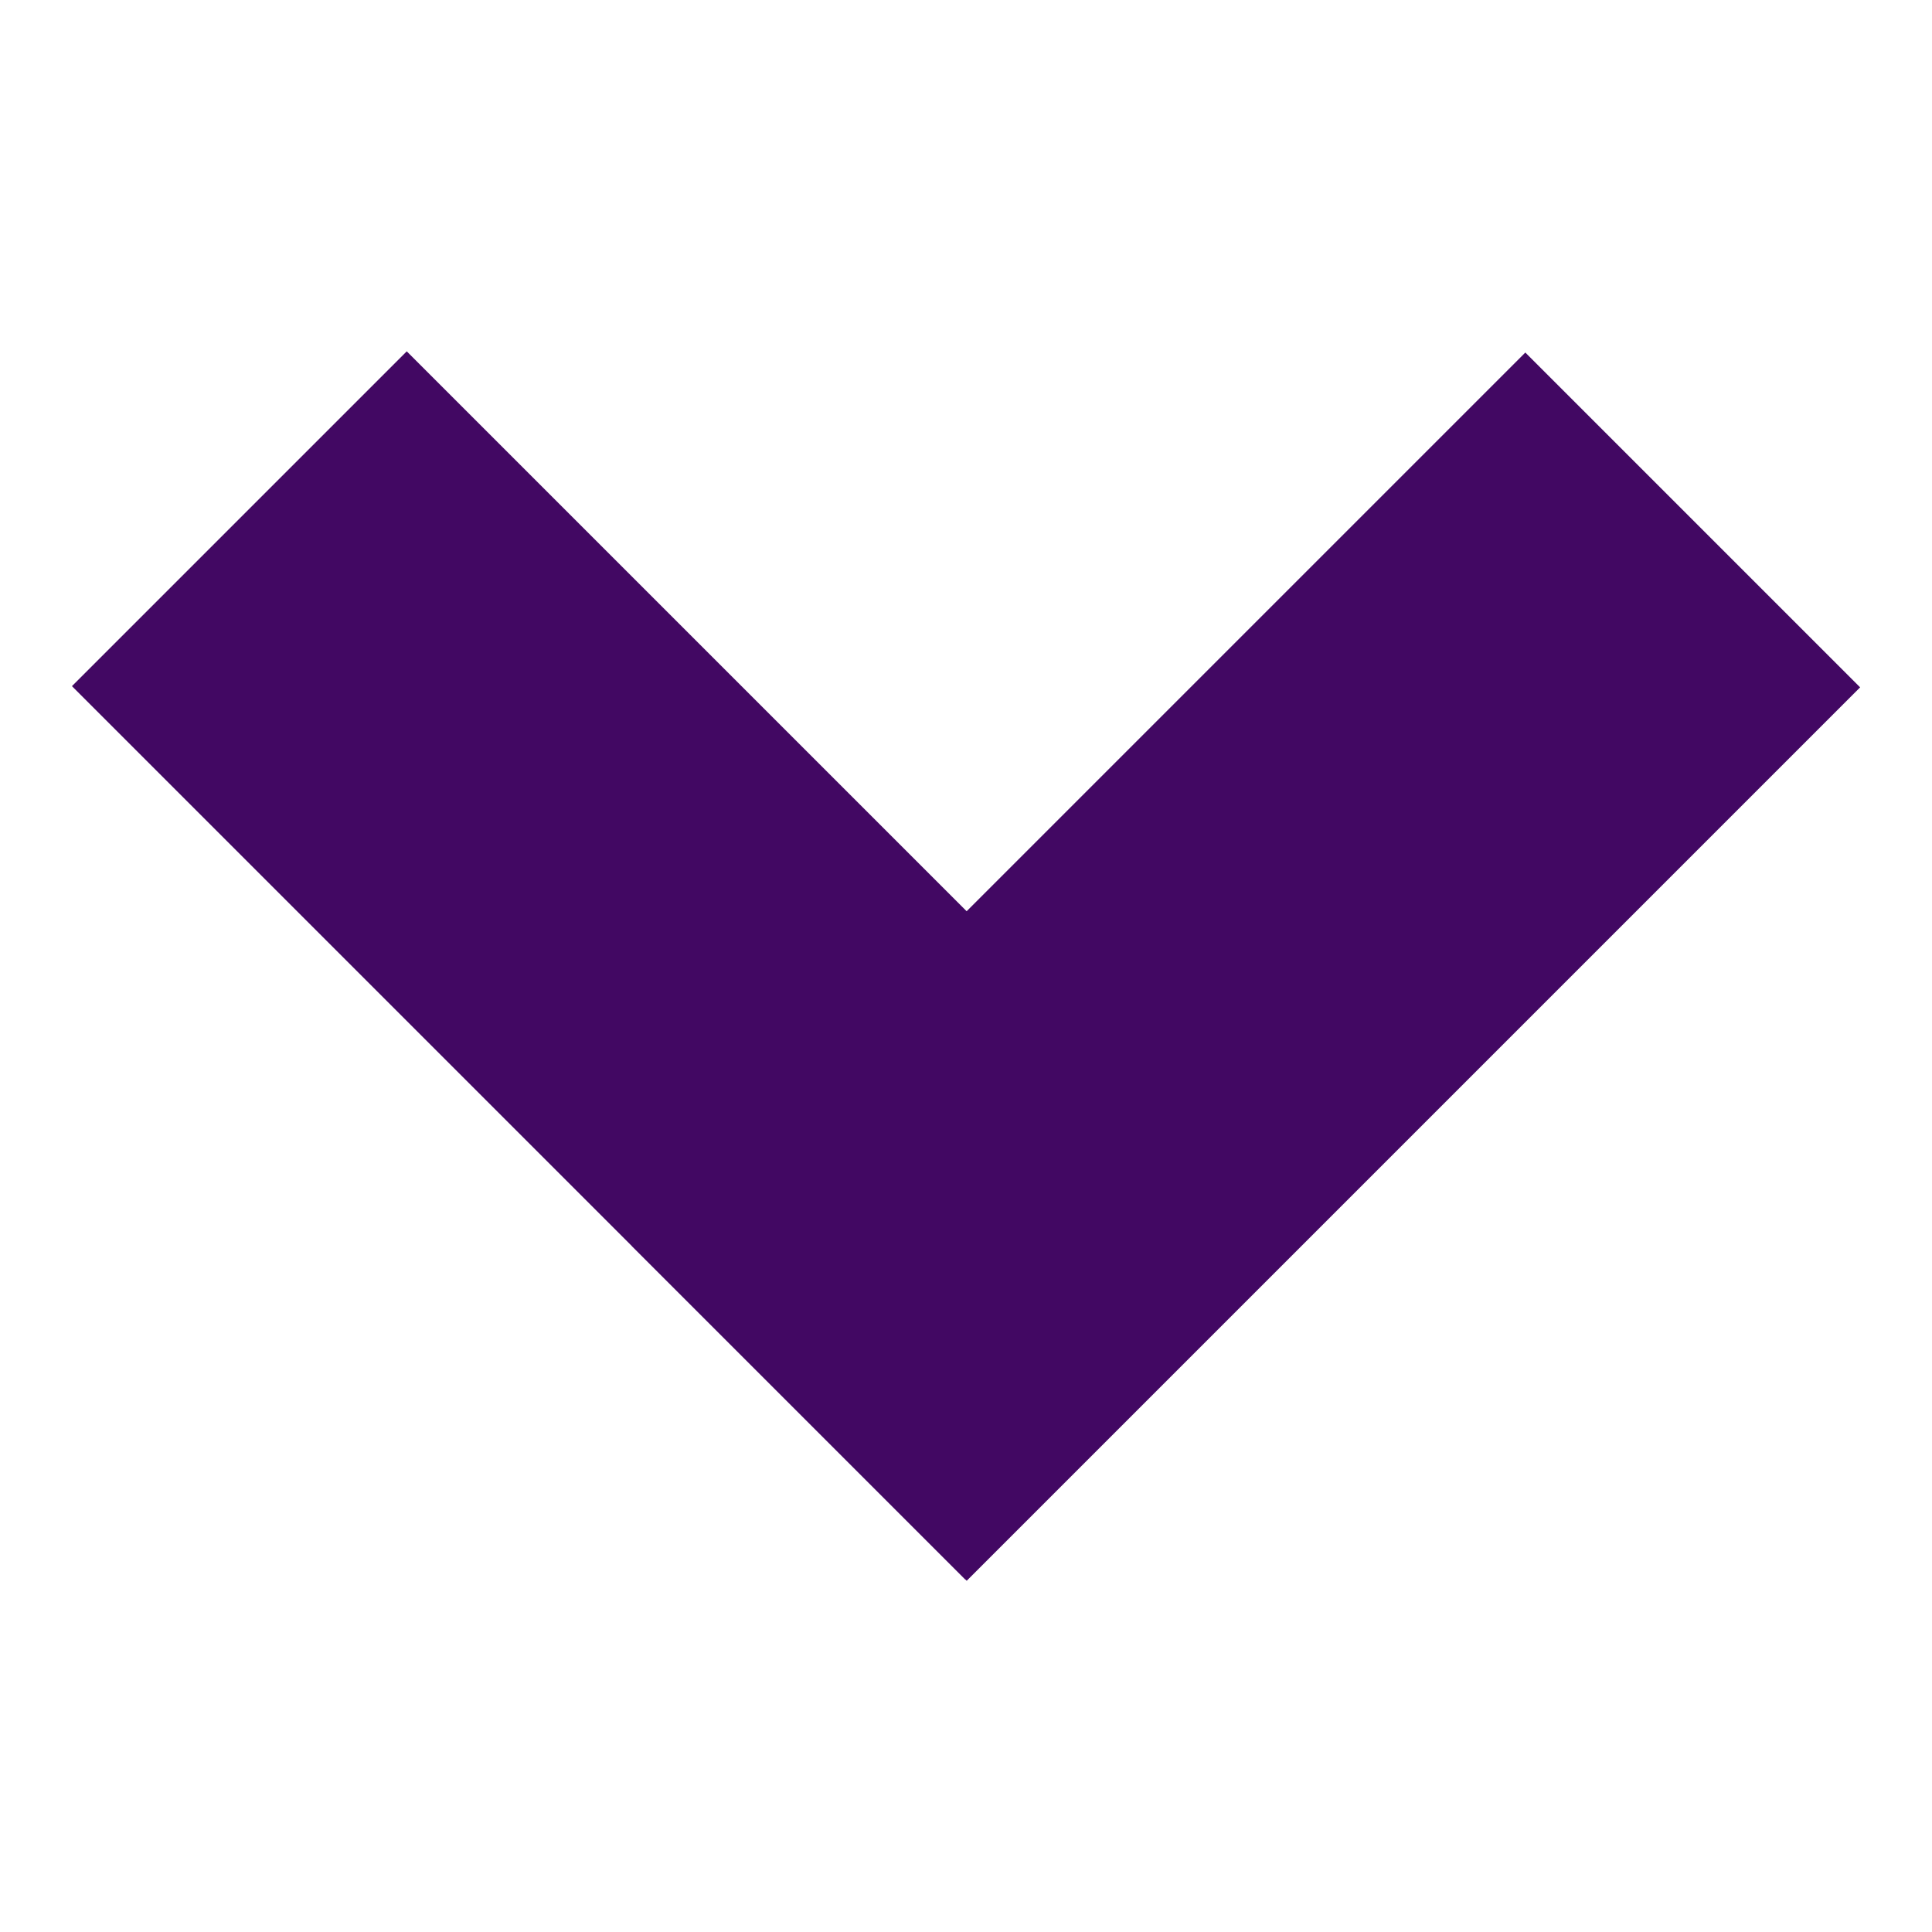
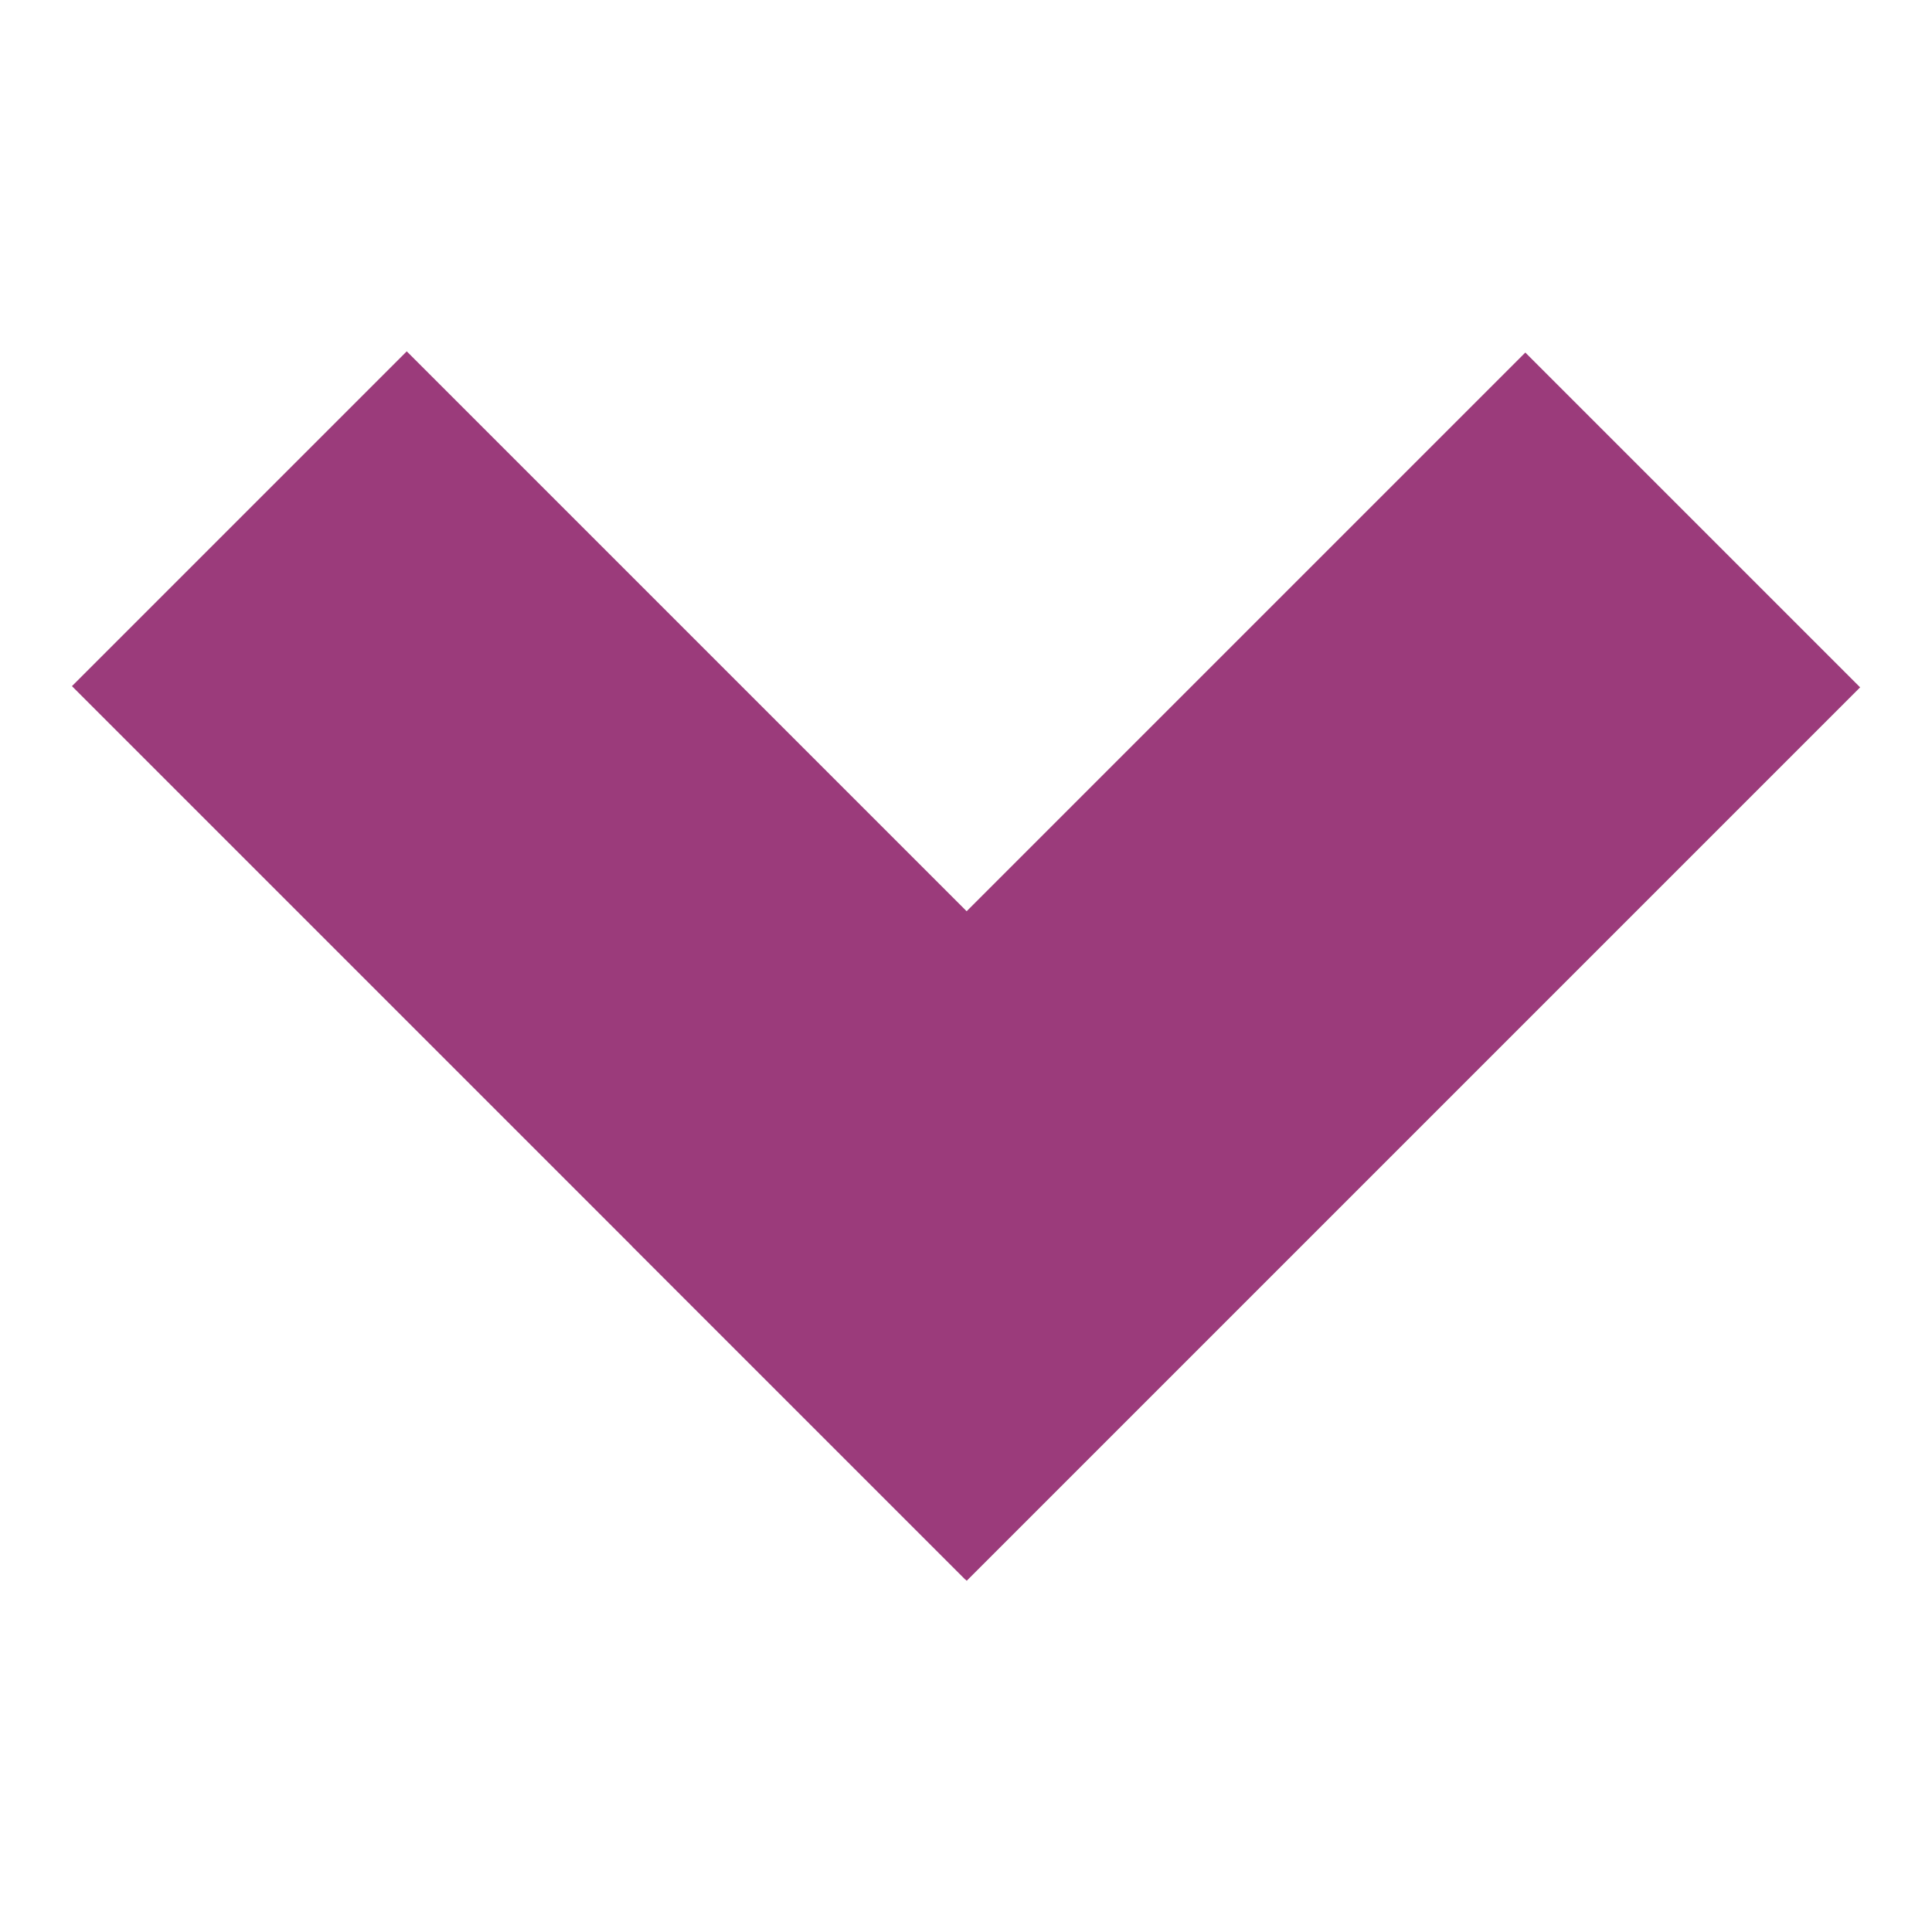
<svg xmlns="http://www.w3.org/2000/svg" version="1.1" id="Layer_2" x="0px" y="0px" width="21.875px" height="21.875px" viewBox="0 0 21.875 21.875" enable-background="new 0 0 21.875 21.875" xml:space="preserve">
  <g>
-     <rect x="0.614" y="8.25" transform="matrix(-0.7071 -0.7071 0.7071 -0.7071 5.5309 24.1523)" fill="#420863" width="14.306" height="5.361" />
-     <rect x="6.955" y="8.264" transform="matrix(0.7071 -0.7071 0.7071 0.7071 -3.6067 13.1818)" fill="#420863" width="14.306" height="5.361" />
+     <rect x="0.614" y="8.25" transform="matrix(-0.7071 -0.7071 0.7071 -0.7071 5.5309 24.1523)" fill="#9B3B7B" width="14.306" height="5.361" />
+     <rect x="6.955" y="8.264" transform="matrix(0.7071 -0.7071 0.7071 0.7071 -3.6067 13.1818)" fill="#9B3B7B" width="14.306" height="5.361" />
  </g>
</svg>
